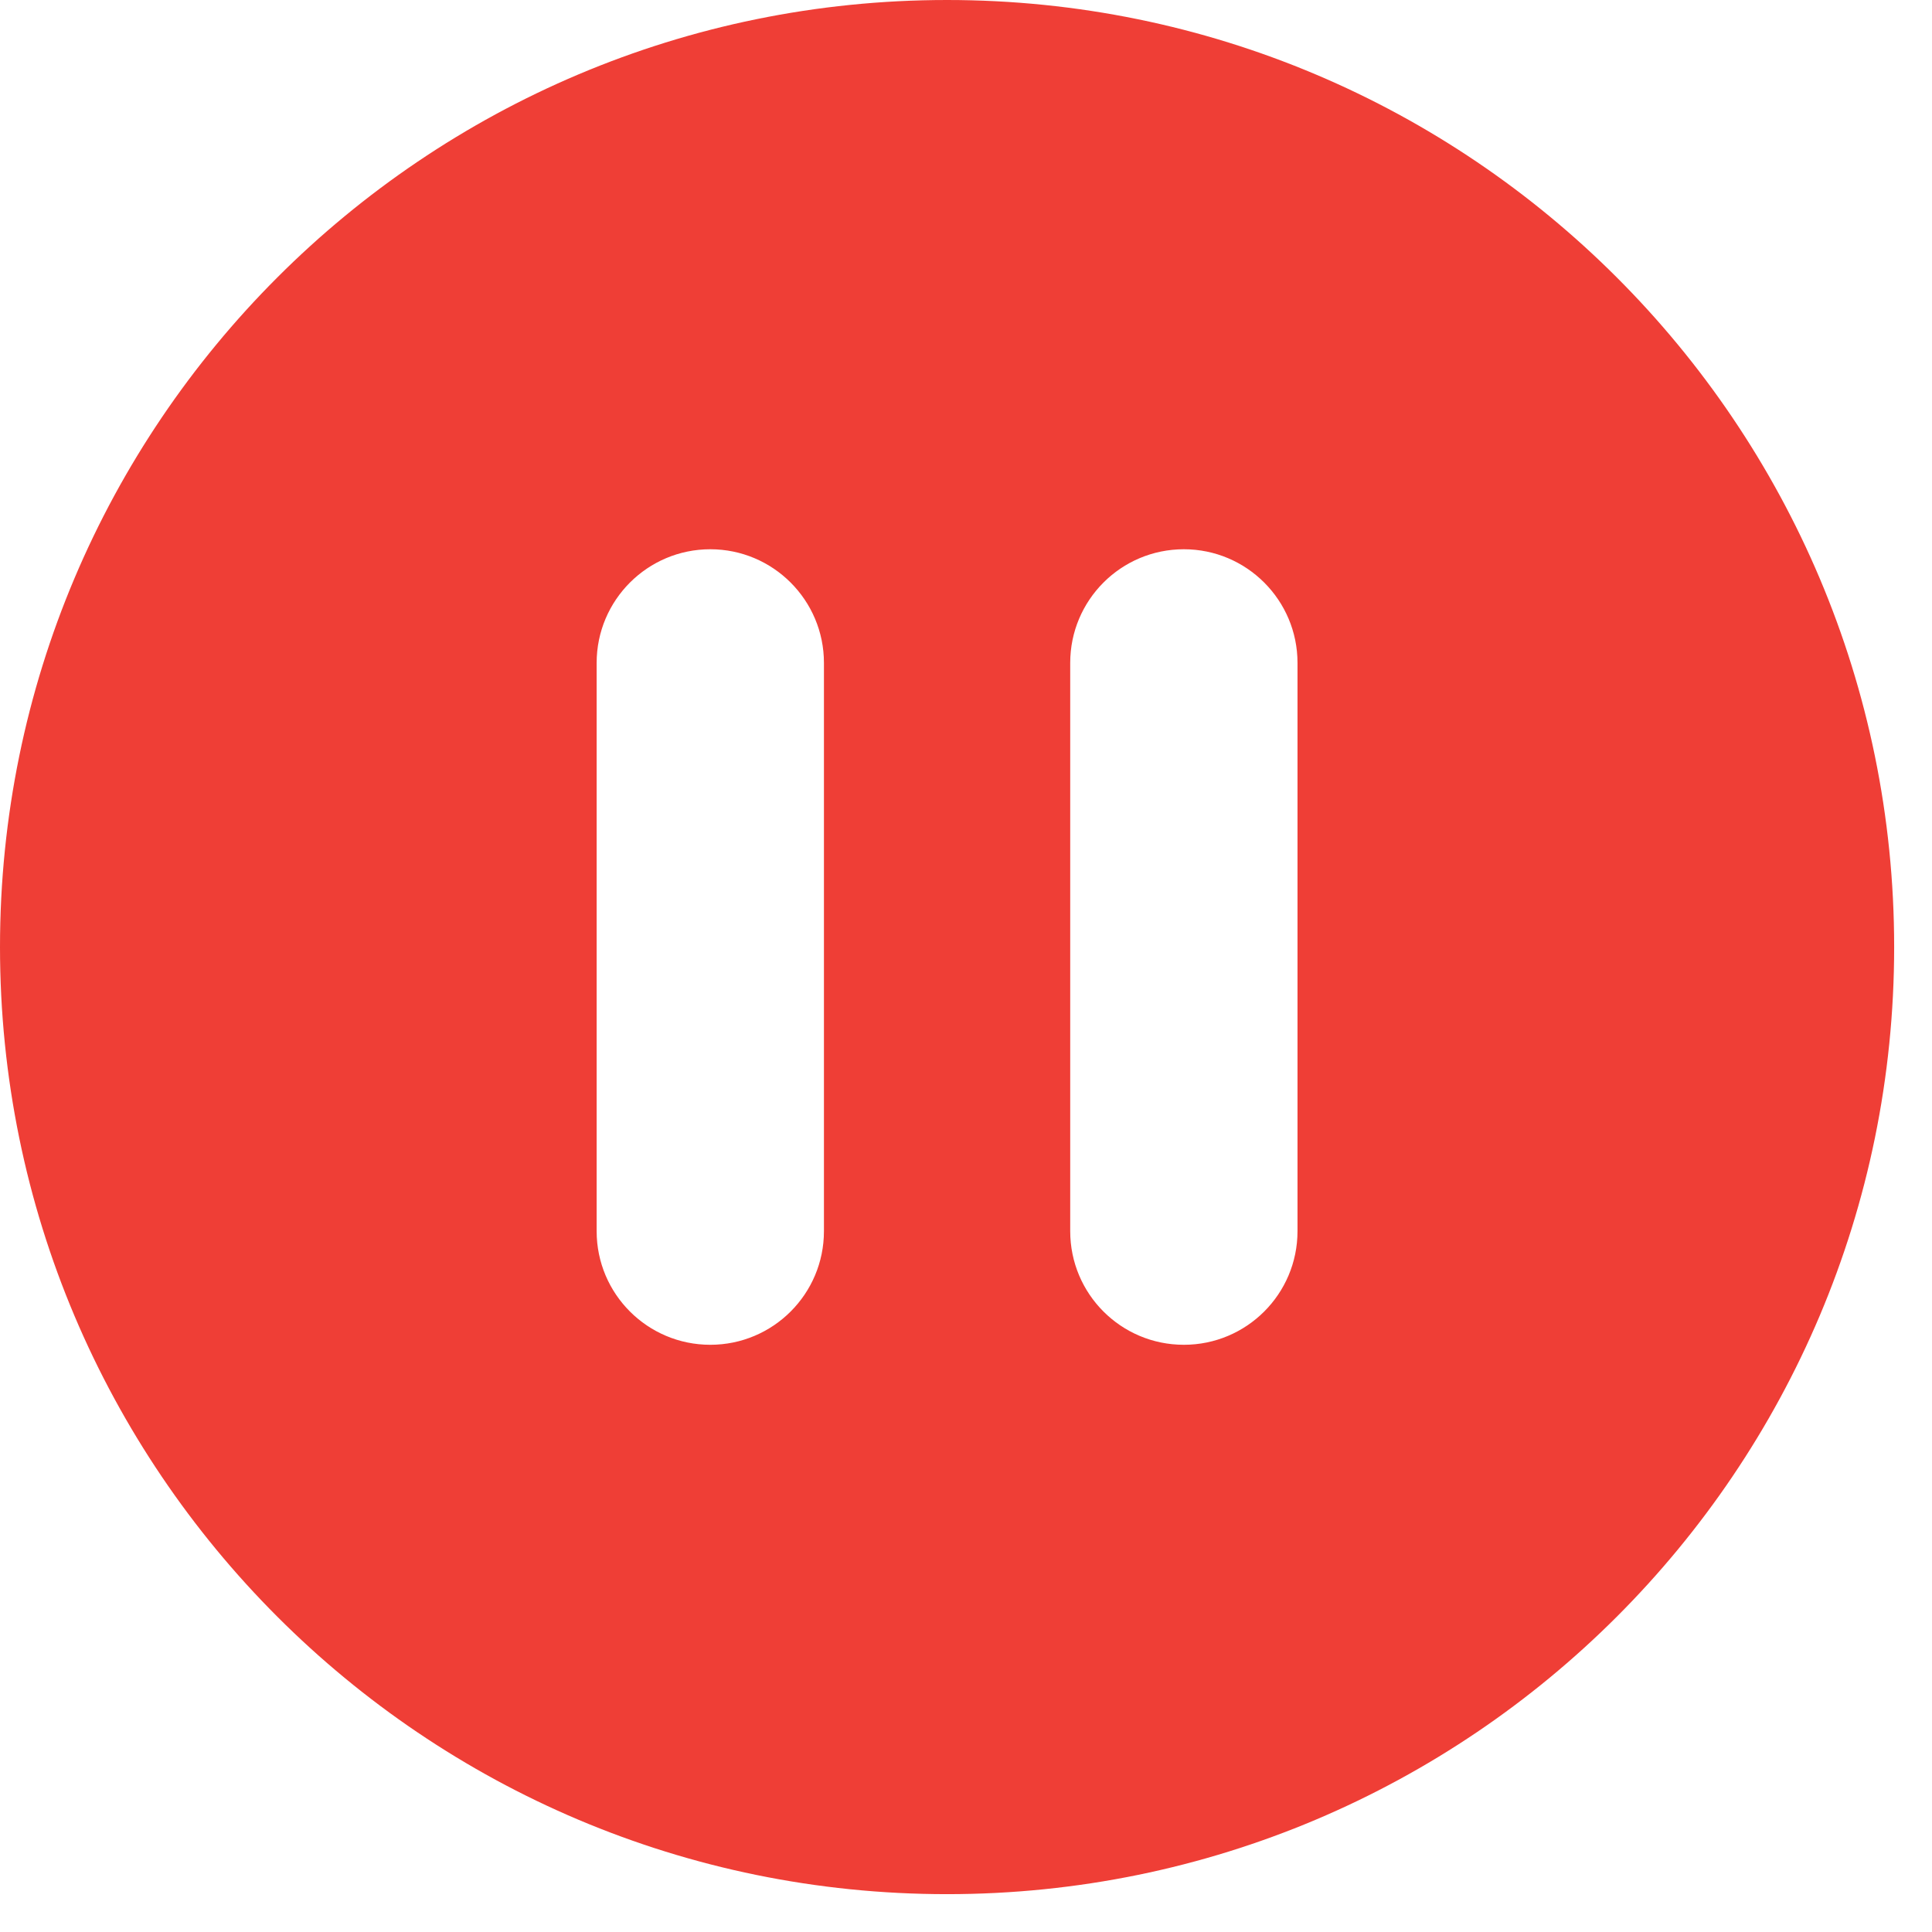
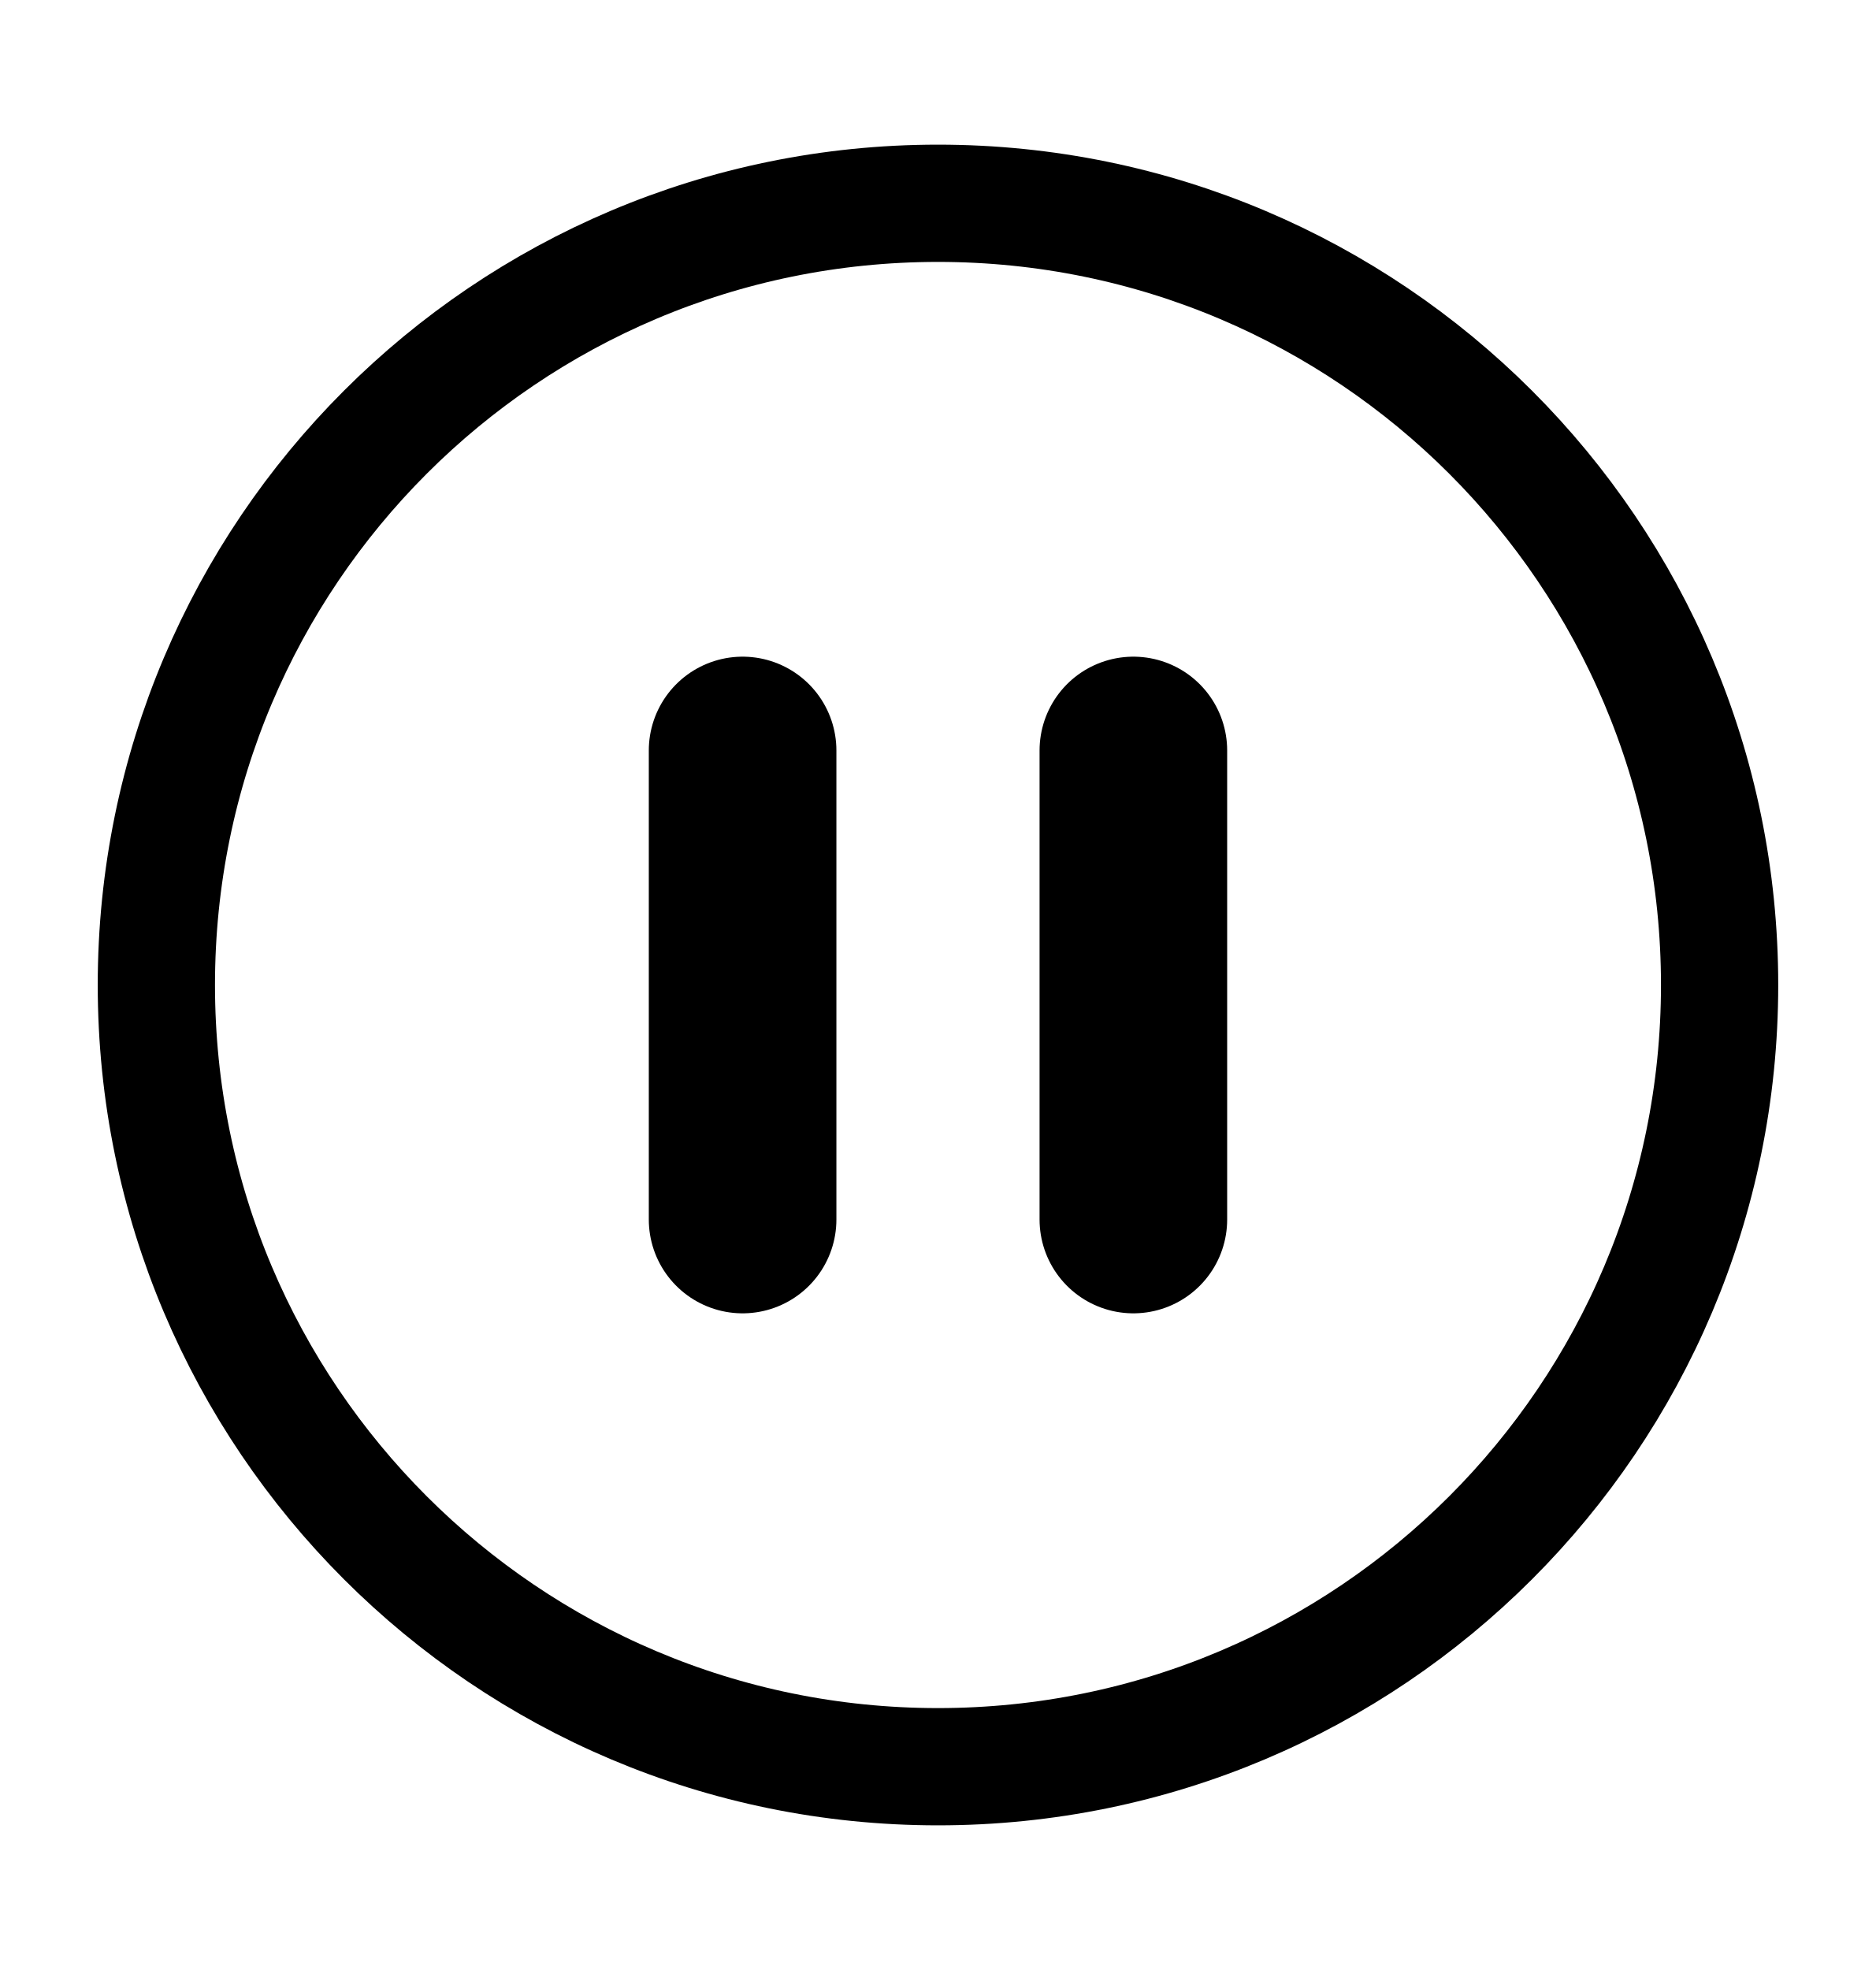
- <svg xmlns="http://www.w3.org/2000/svg" width="17" height="17" viewBox="0 0 17 17" fill="none">
-   <path fill-rule="evenodd" clip-rule="evenodd" d="M16.667 8.333C16.667 12.936 12.936 16.667 8.333 16.667C3.731 16.667 0 12.936 0 8.333C0 3.731 3.731 0 8.333 0C12.936 0 16.667 3.731 16.667 8.333ZM7.25 5.833C7.25 5.281 6.802 4.833 6.25 4.833C5.698 4.833 5.25 5.281 5.25 5.833V10.833C5.25 11.386 5.698 11.833 6.25 11.833C6.802 11.833 7.25 11.386 7.25 10.833V5.833ZM11.417 5.833C11.417 5.281 10.969 4.833 10.417 4.833C9.864 4.833 9.417 5.281 9.417 5.833V10.833C9.417 11.386 9.864 11.833 10.417 11.833C10.969 11.833 11.417 11.386 11.417 10.833V5.833Z" fill="#EF3E36" />
+ <svg xmlns="http://www.w3.org/2000/svg" width="20" height="21" viewBox="0 0 20 21" fill="none">
+   <path d="M10 18.833C14.602 18.833 18.333 15.102 18.333 10.5C18.333 5.898 14.602 2.167 10 2.167C5.398 2.167 1.667 5.898 1.667 10.5C1.667 15.102 5.398 18.833 10 18.833Z" stroke="black" stroke-width="1.25" />
+   <path d="M7.917 8V13M12.083 8V13" stroke="black" stroke-width="2" stroke-linecap="round" stroke-linejoin="round" />
</svg>
